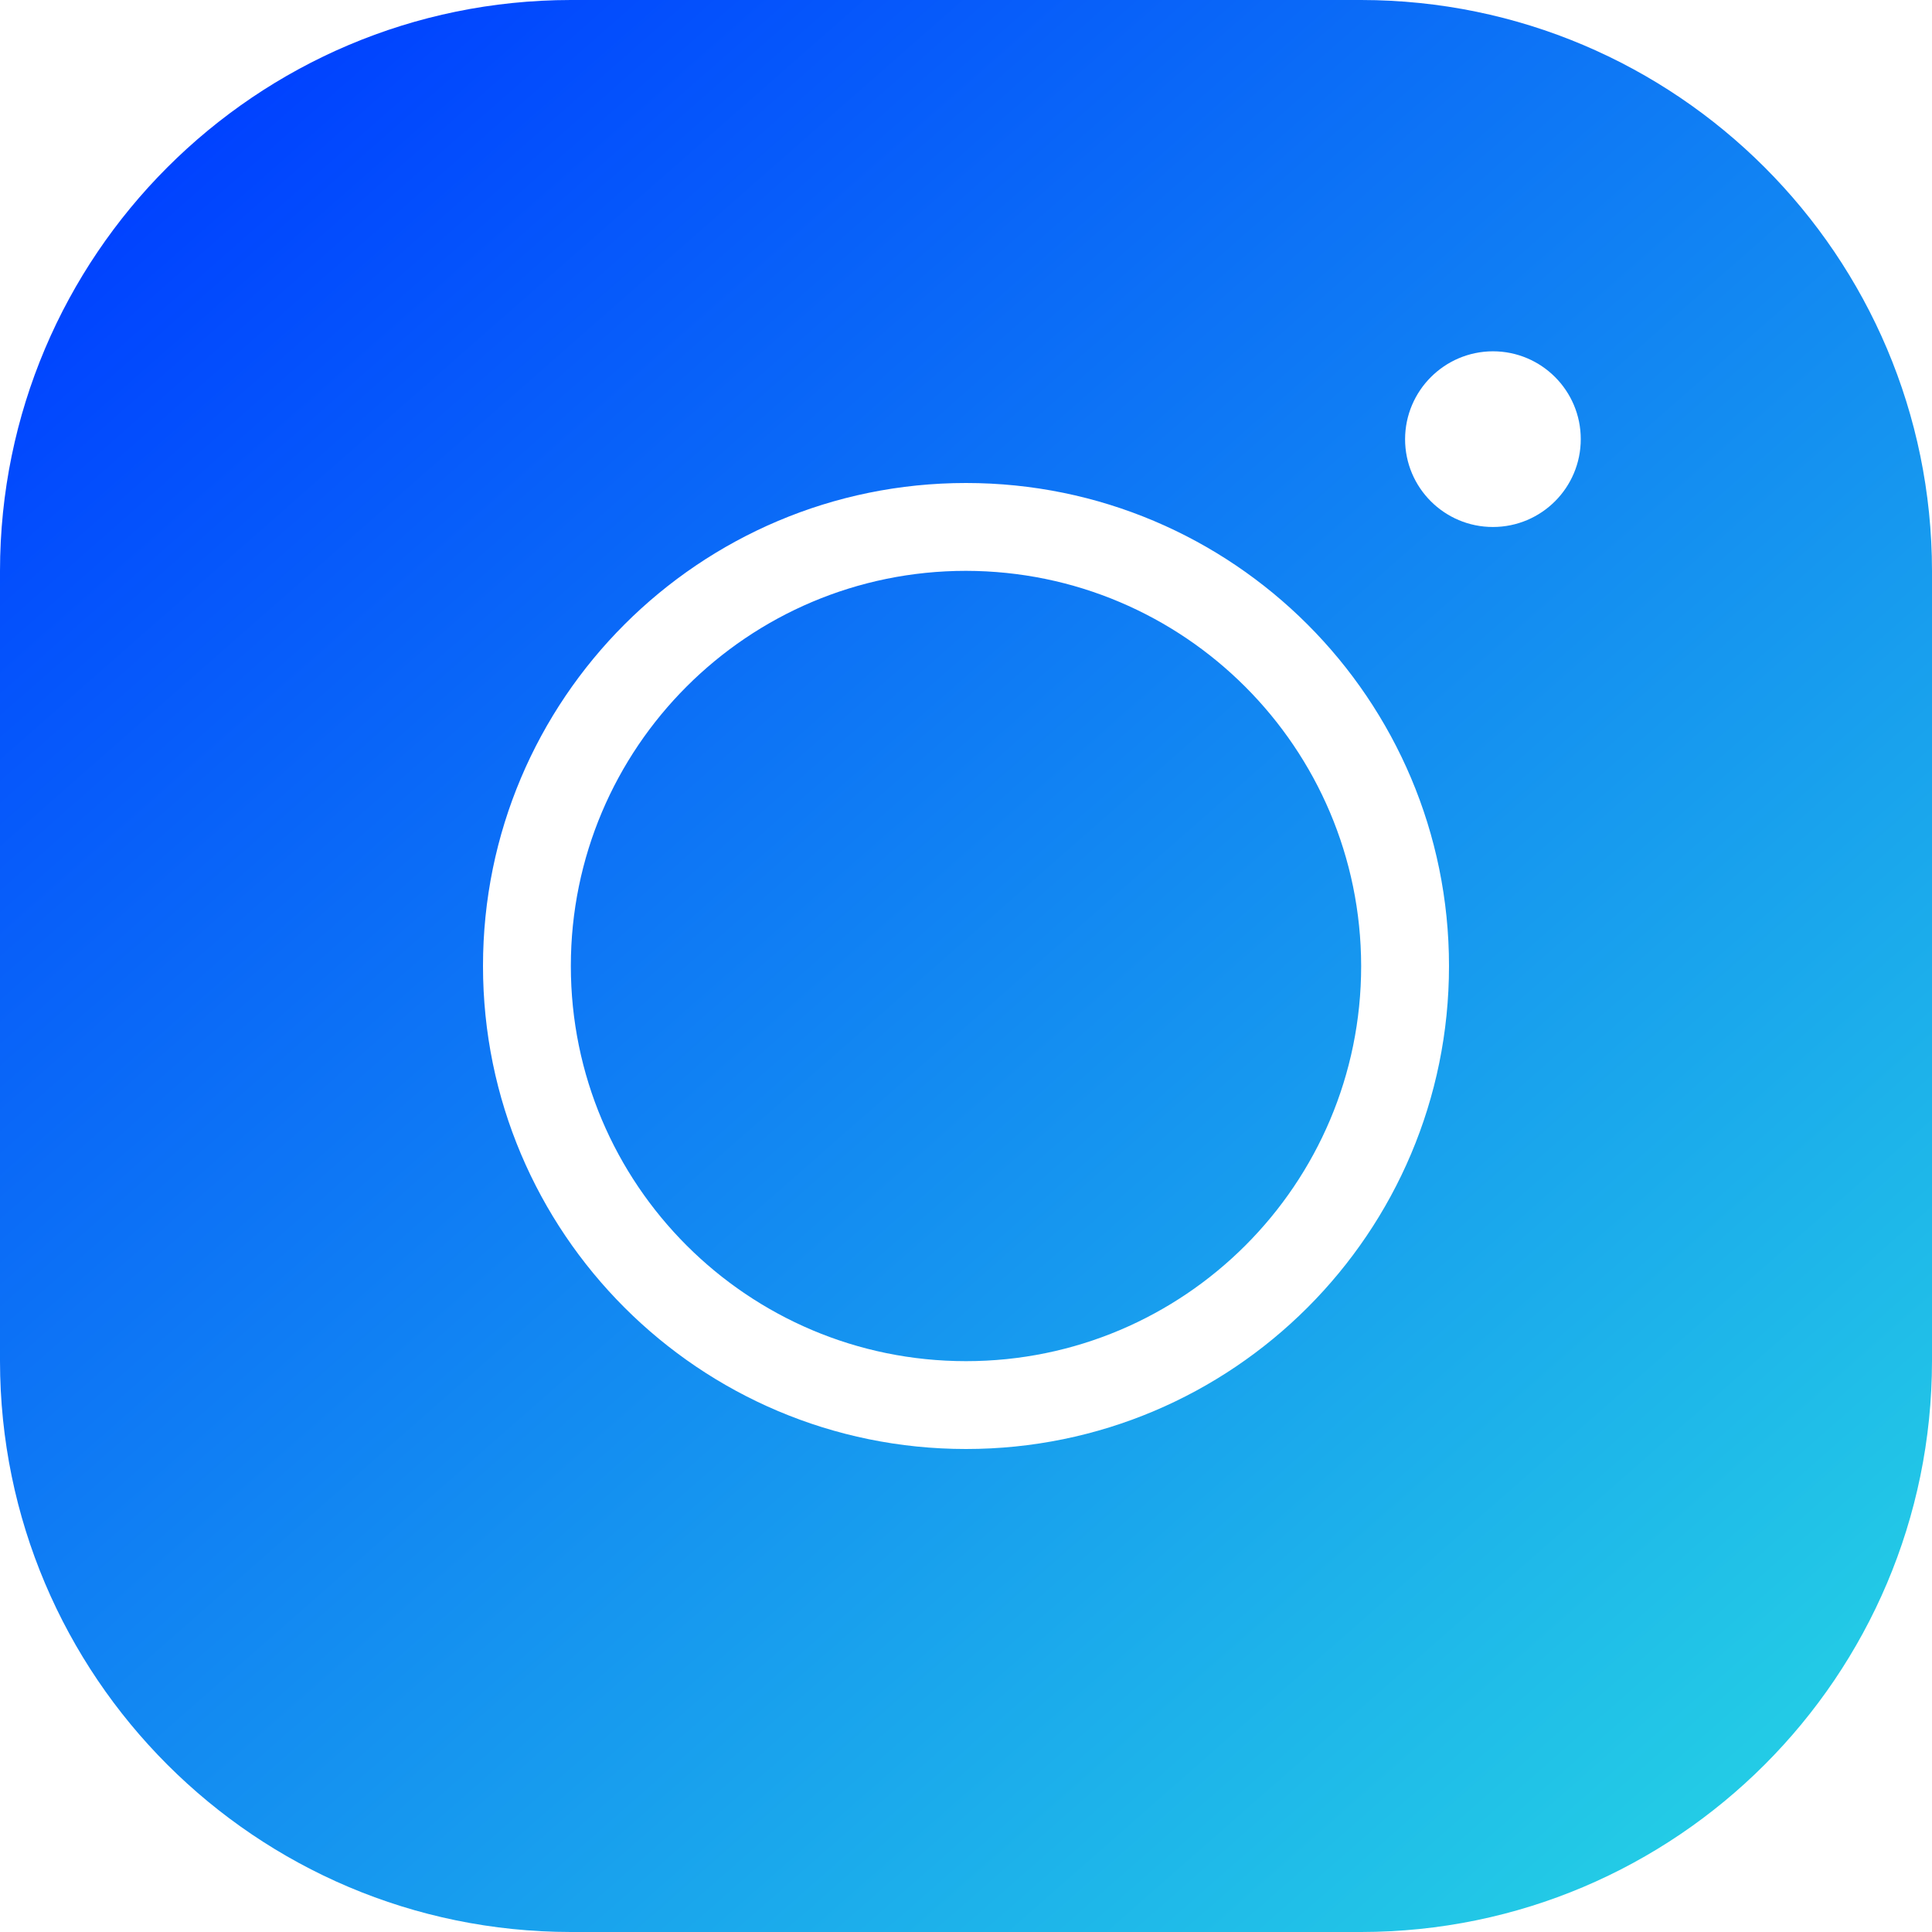
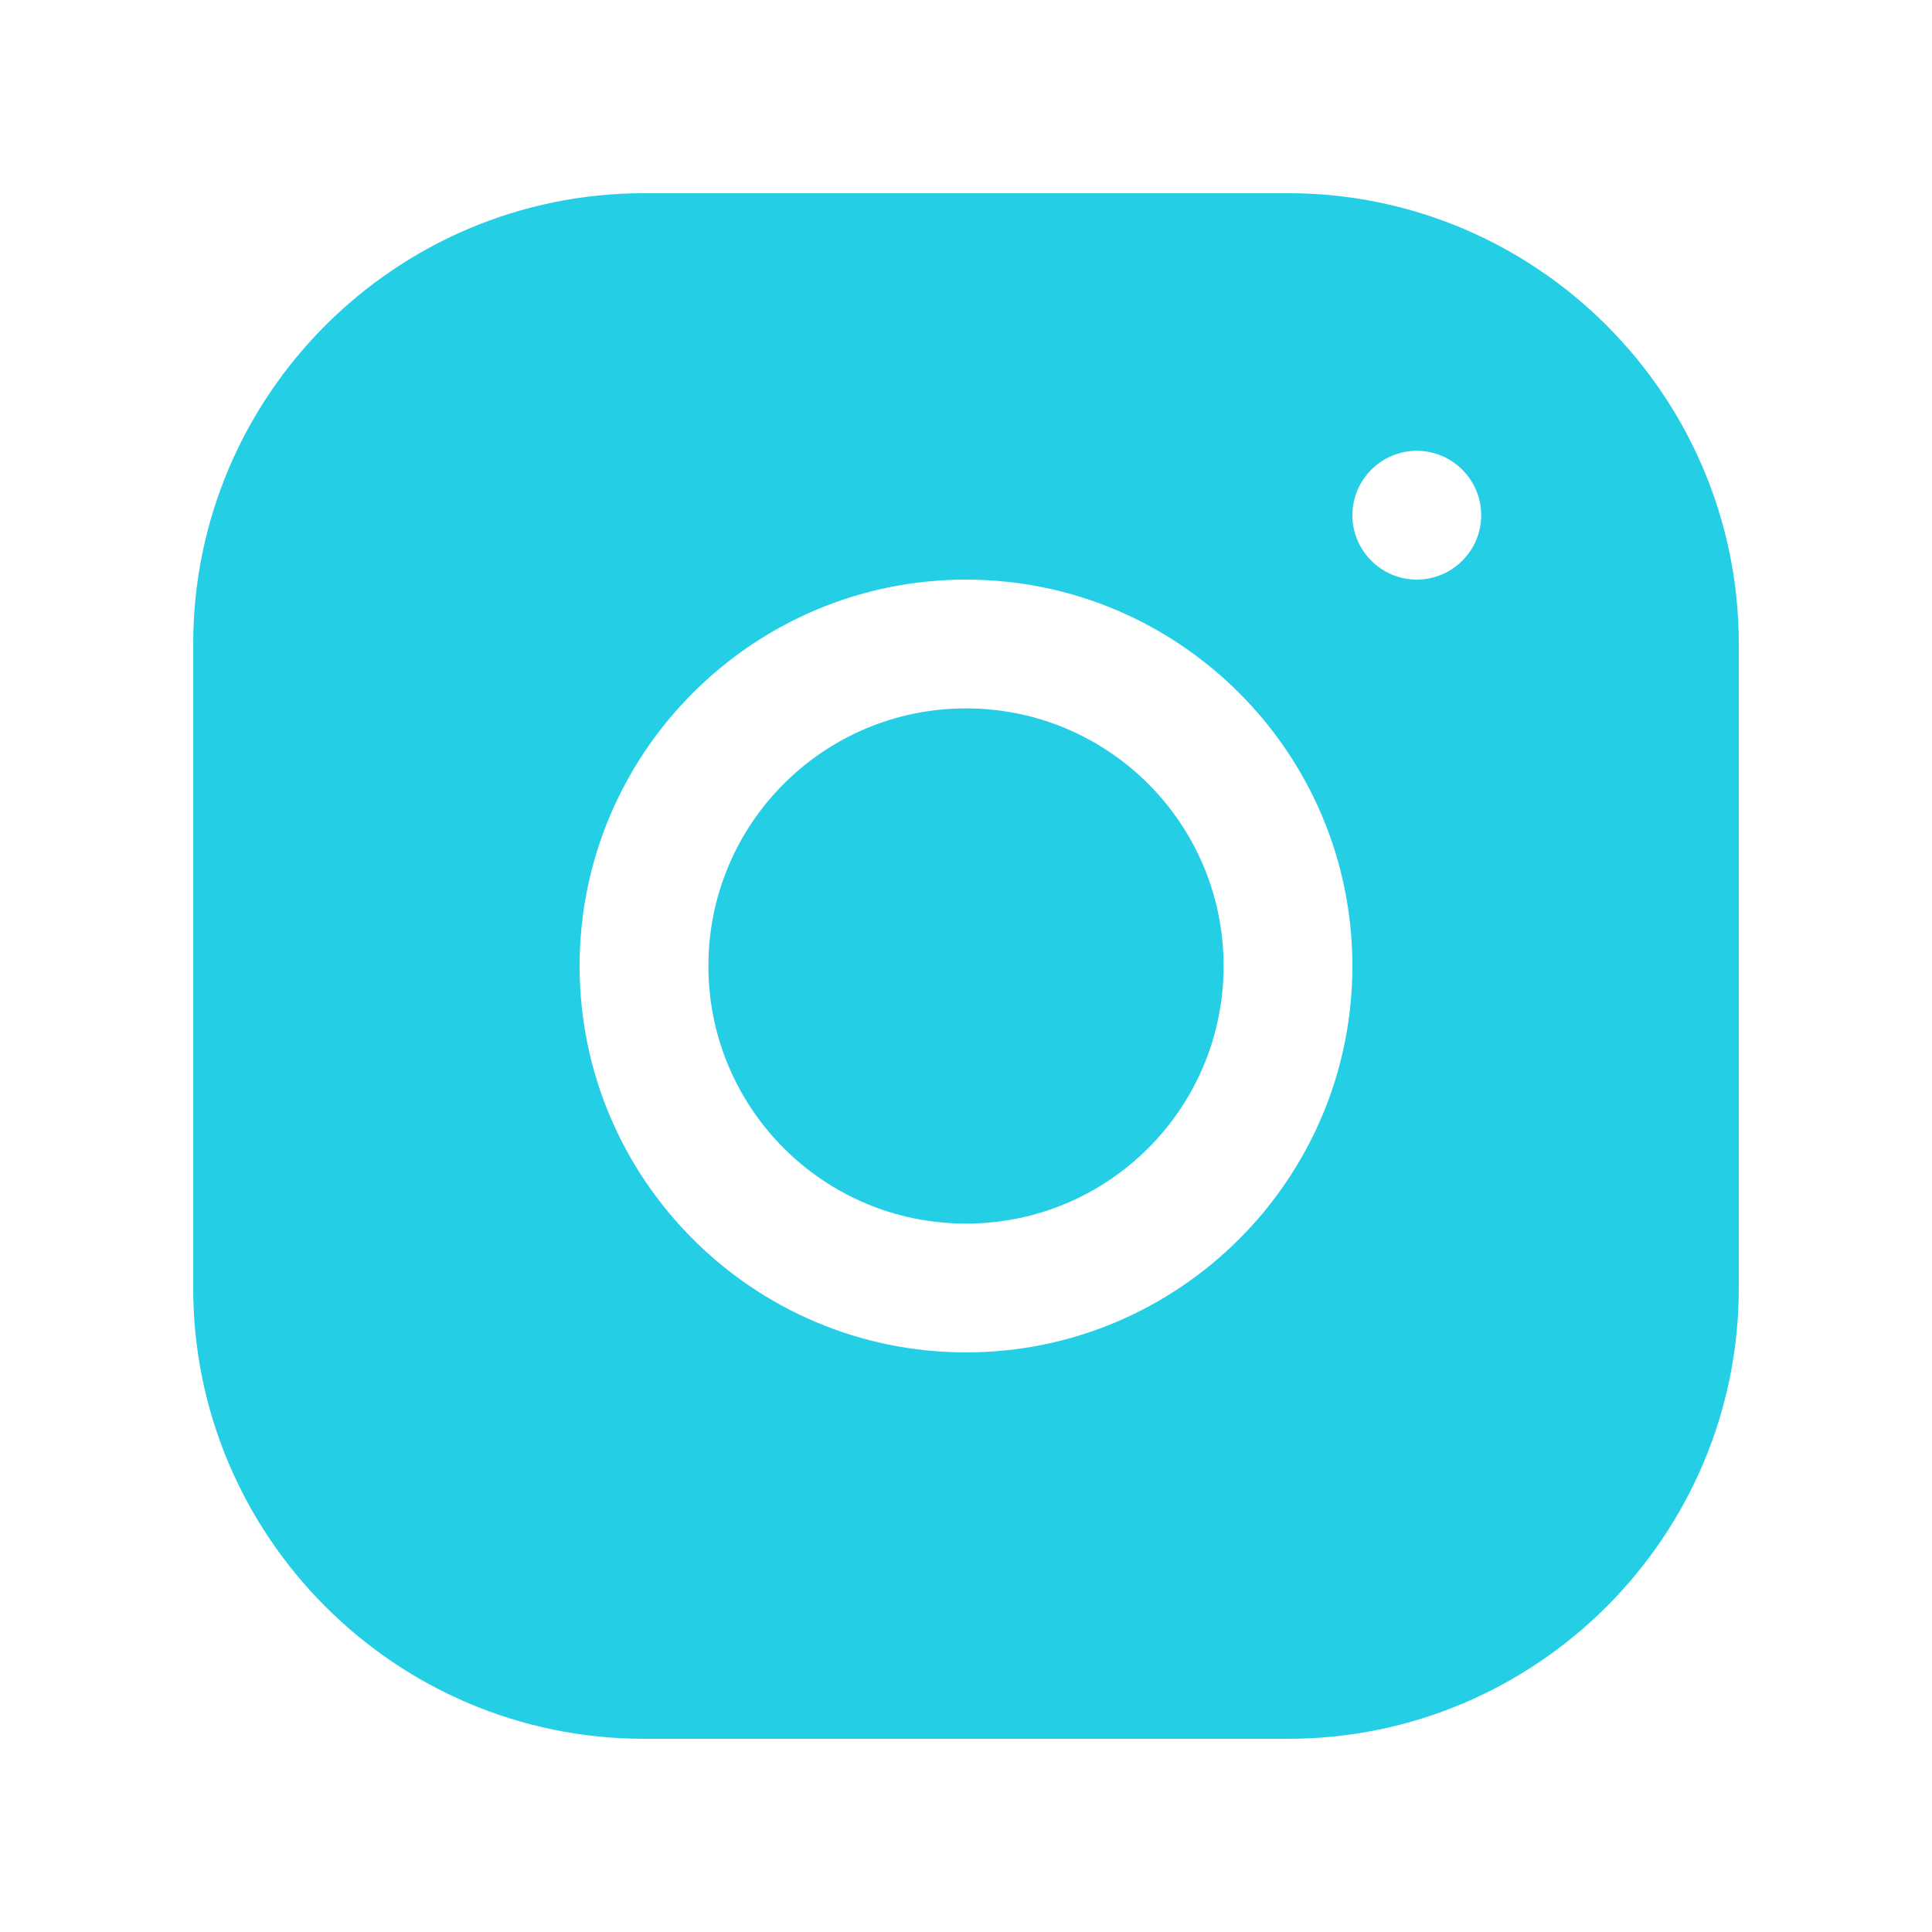
- <svg xmlns="http://www.w3.org/2000/svg" width="30" height="30" viewBox="0 0 30 30">
-   <defs>
-     <linearGradient id="linear-gradient" x1="0.879" y1="0.968" x2="0.093" y2="0.074" gradientUnits="objectBoundingBox">
-       <stop offset="0" stop-color="#24cee5" />
-       <stop offset="1" stop-color="#0041ff" />
-     </linearGradient>
-   </defs>
-   <path id="Path_11" data-name="Path 11" d="M14.864,6A8.872,8.872,0,0,0,6,14.864V27.136A8.872,8.872,0,0,0,14.864,36H27.136A8.872,8.872,0,0,0,36,27.136V14.864A8.872,8.872,0,0,0,27.136,6Zm14.318,5.455a1.364,1.364,0,1,1-1.364,1.364A1.368,1.368,0,0,1,29.182,11.455ZM21,13.5A7.5,7.5,0,1,1,13.5,21,7.5,7.5,0,0,1,21,13.5Zm0,1.364A6.136,6.136,0,1,0,27.136,21,6.145,6.145,0,0,0,21,14.864Zm0,0" transform="translate(-6 -6)" fill="url(#linear-gradient)" />
+ <svg xmlns="http://www.w3.org/2000/svg" viewBox="0 0 30 30" width="30px" height="30px">
+   <g id="surface10628246">
+     <path style=" stroke:none;fill-rule:nonzero;fill:rgb(14.118%,80.784%,89.804%);fill-opacity:1;" d="M 10 3 C 6.141 3 3 6.141 3 10 L 3 20 C 3 23.859 6.141 27 10 27 L 20 27 C 23.859 27 27 23.859 27 20 L 27 10 C 27 6.141 23.859 3 20 3 Z M 22 7 C 22.551 7 23 7.449 23 8 C 23 8.551 22.551 9 22 9 C 21.449 9 21 8.551 21 8 C 21 7.449 21.449 7 22 7 Z M 15 9 C 18.309 9 21 11.691 21 15 C 21 18.309 18.309 21 15 21 C 11.691 21 9 18.309 9 15 C 9 11.691 11.691 9 15 9 Z M 15 11 C 12.789 11 11 12.789 11 15 C 11 17.211 12.789 19 15 19 C 17.211 19 19 17.211 19 15 C 19 12.789 17.211 11 15 11 Z M 15 11 " />
+   </g>
</svg>
